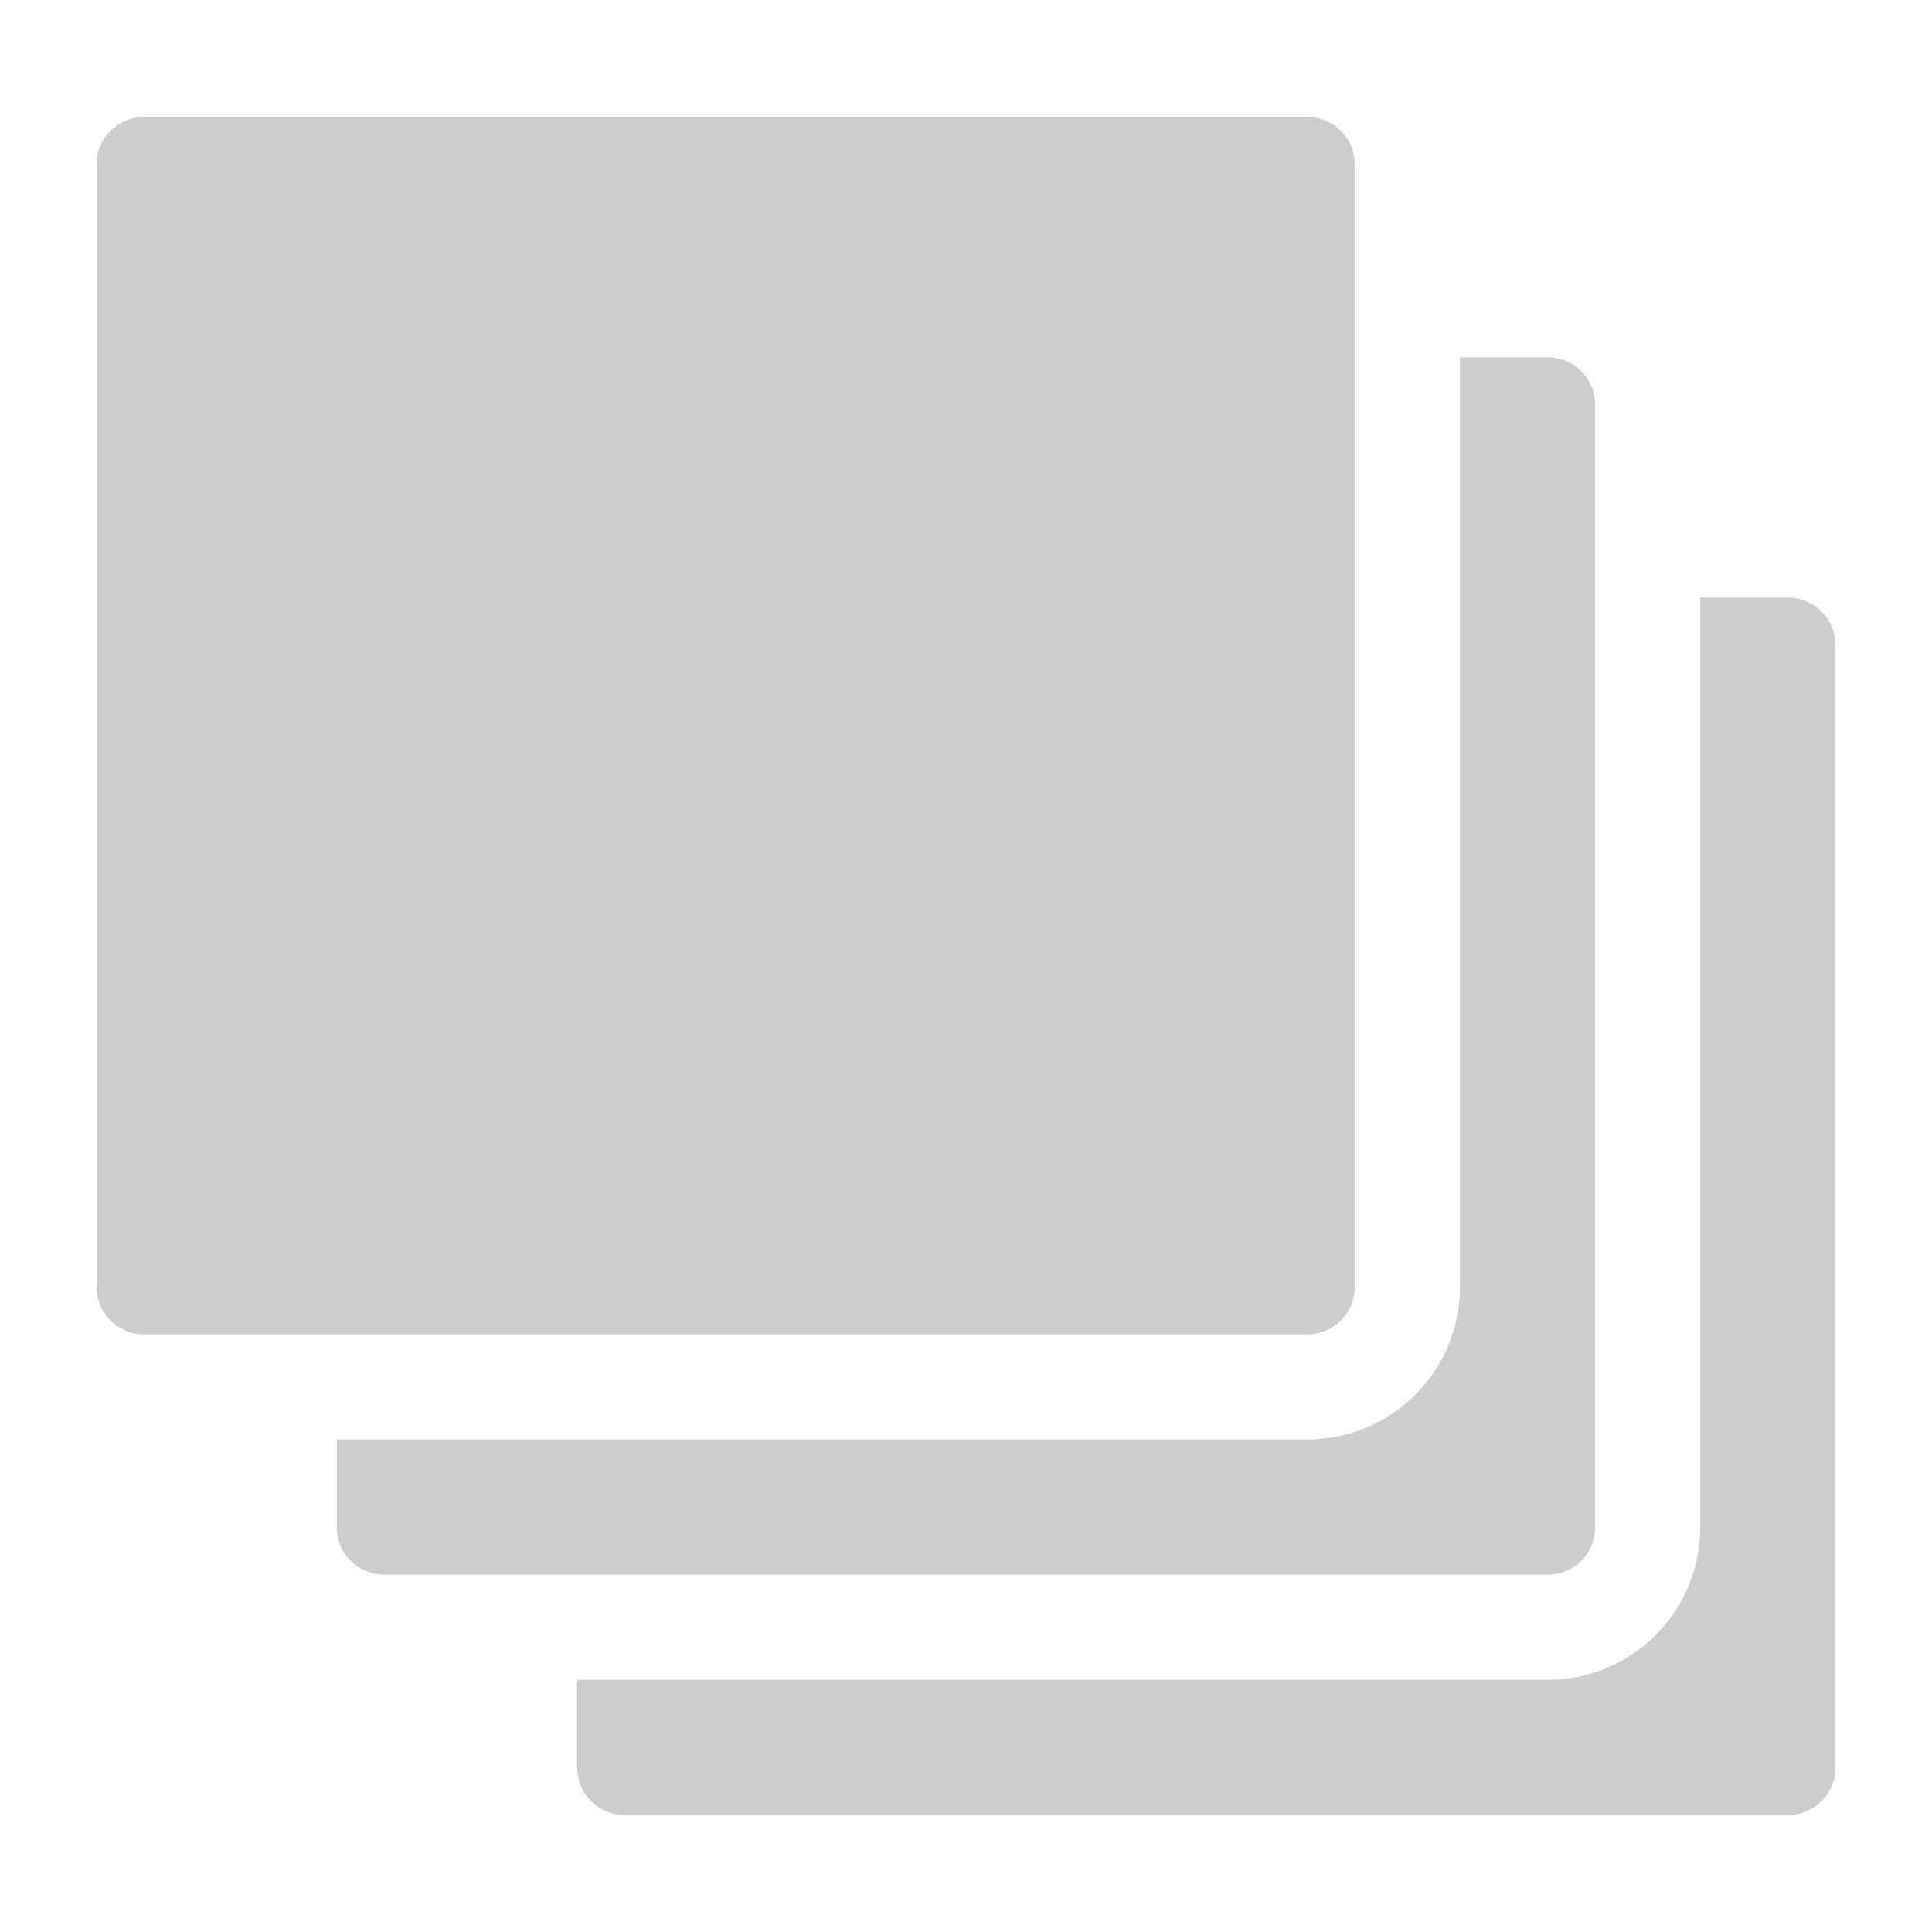
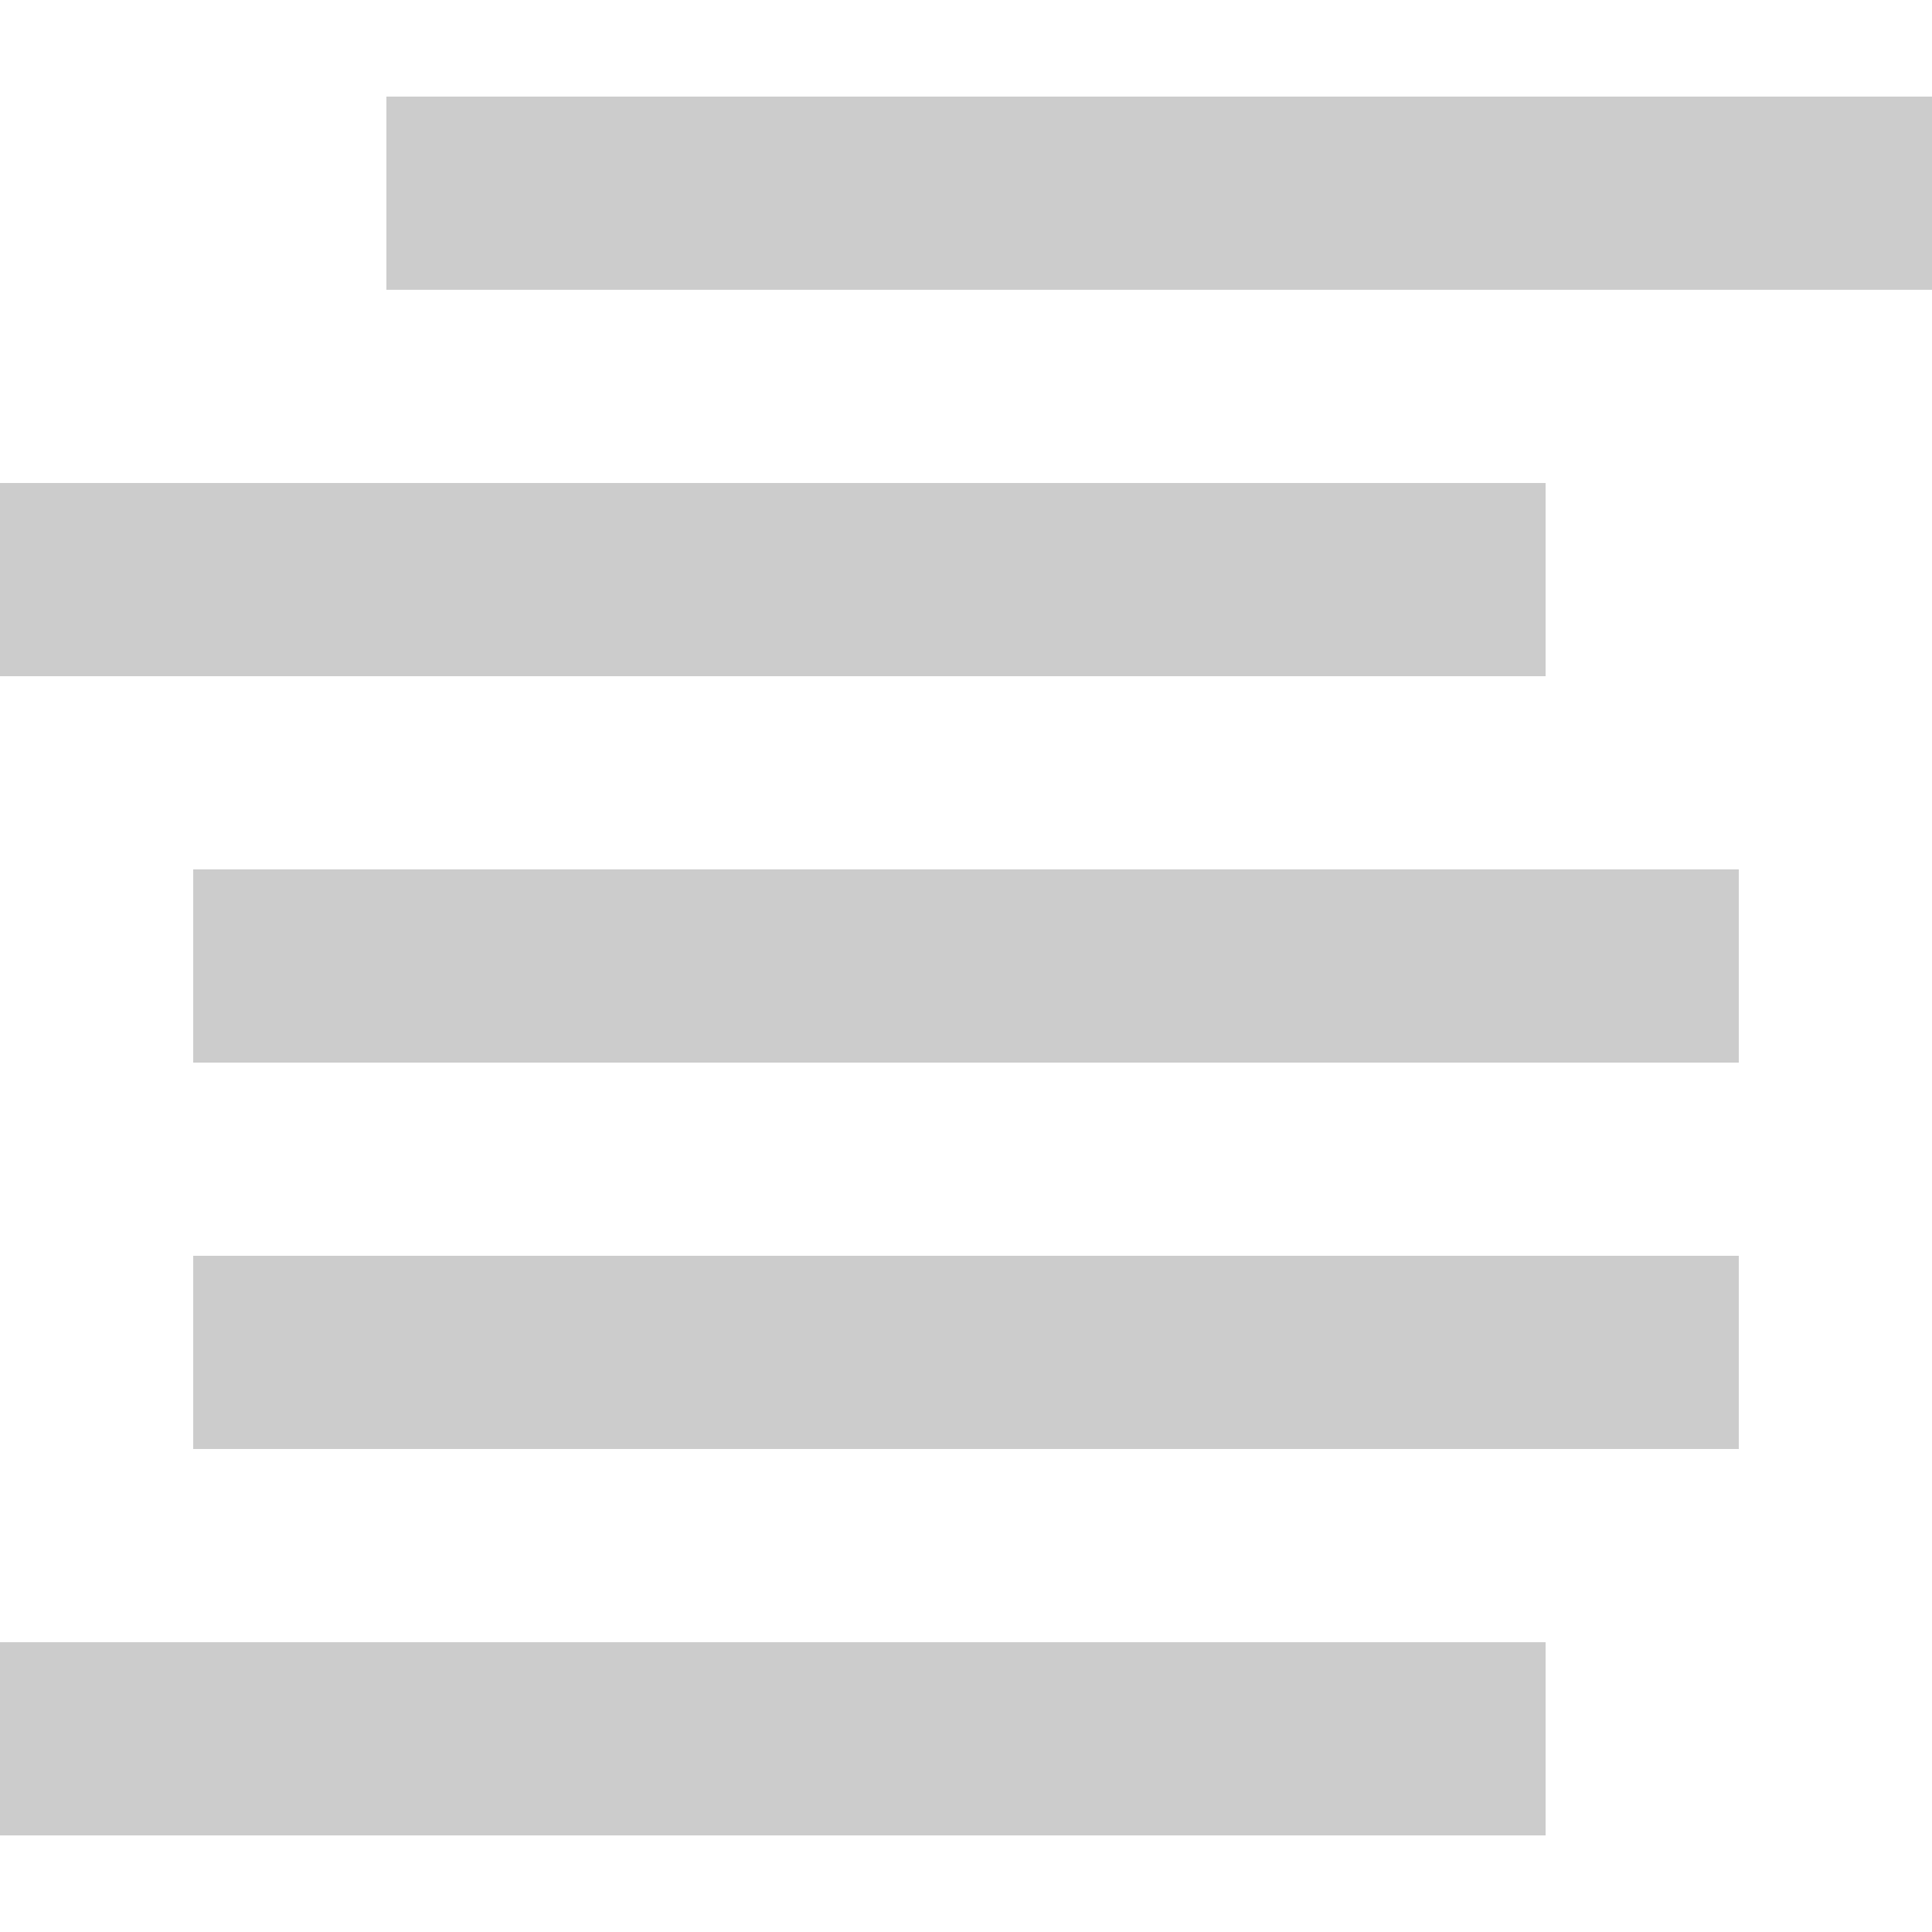
- <svg xmlns="http://www.w3.org/2000/svg" width="100" height="100">
-   <g opacity="0.2">
-     <path d="M95,91.502c0,1.346-1.097,2.441-2.442,2.441H32.319c-1.347,0-2.441-1.096-2.441-2.441v-4.555h50.241   c4.346,0,7.884-3.539,7.884-7.885V30.934h4.555c1.346,0,2.442,1.096,2.442,2.441V91.502z" />
-     <path d="M17.438,79.062v-4.555h6.997h2.722h2.721h37.803c4.346,0,7.884-3.537,7.884-7.883V30.934v-2.721v-2.721v-6.998h4.555   c1.346,0,2.442,1.096,2.442,2.443v4.555v2.721v2.721v48.129c0,1.346-1.097,2.443-2.442,2.443H29.878h-2.721h-2.722h-4.555   C18.533,81.506,17.438,80.408,17.438,79.062z" />
-     <path d="M67.681,6.057H7.442C6.095,6.057,5,7.15,5,8.498v58.127c0,1.344,1.095,2.441,2.442,2.441h4.555h2.721h2.721h6.997h2.722   h2.721h37.803c1.345,0,2.441-1.098,2.441-2.441V30.934v-2.721v-2.721v-6.998v-2.721v-2.721V8.498   C70.122,7.15,69.025,6.057,67.681,6.057z" />
-   </g>
+ <svg xmlns="http://www.w3.org/2000/svg" width="100" height="100" opacity="0.2">
+   <line x1="20" y1="10" x2="100" y2="10" stroke-width="10" stroke="black" />
+   <line x1="0" y1="30" x2="80" y2="30" stroke-width="10" stroke="black" />
+   <line x1="10" y1="50" x2="90" y2="50" stroke-width="10" stroke="black" />
+   <line x1="10" y1="70" x2="90" y2="70" stroke-width="10" stroke="black" />
+   <line x1="0" y1="90" x2="80" y2="90" stroke-width="10" stroke="black" />
</svg>
